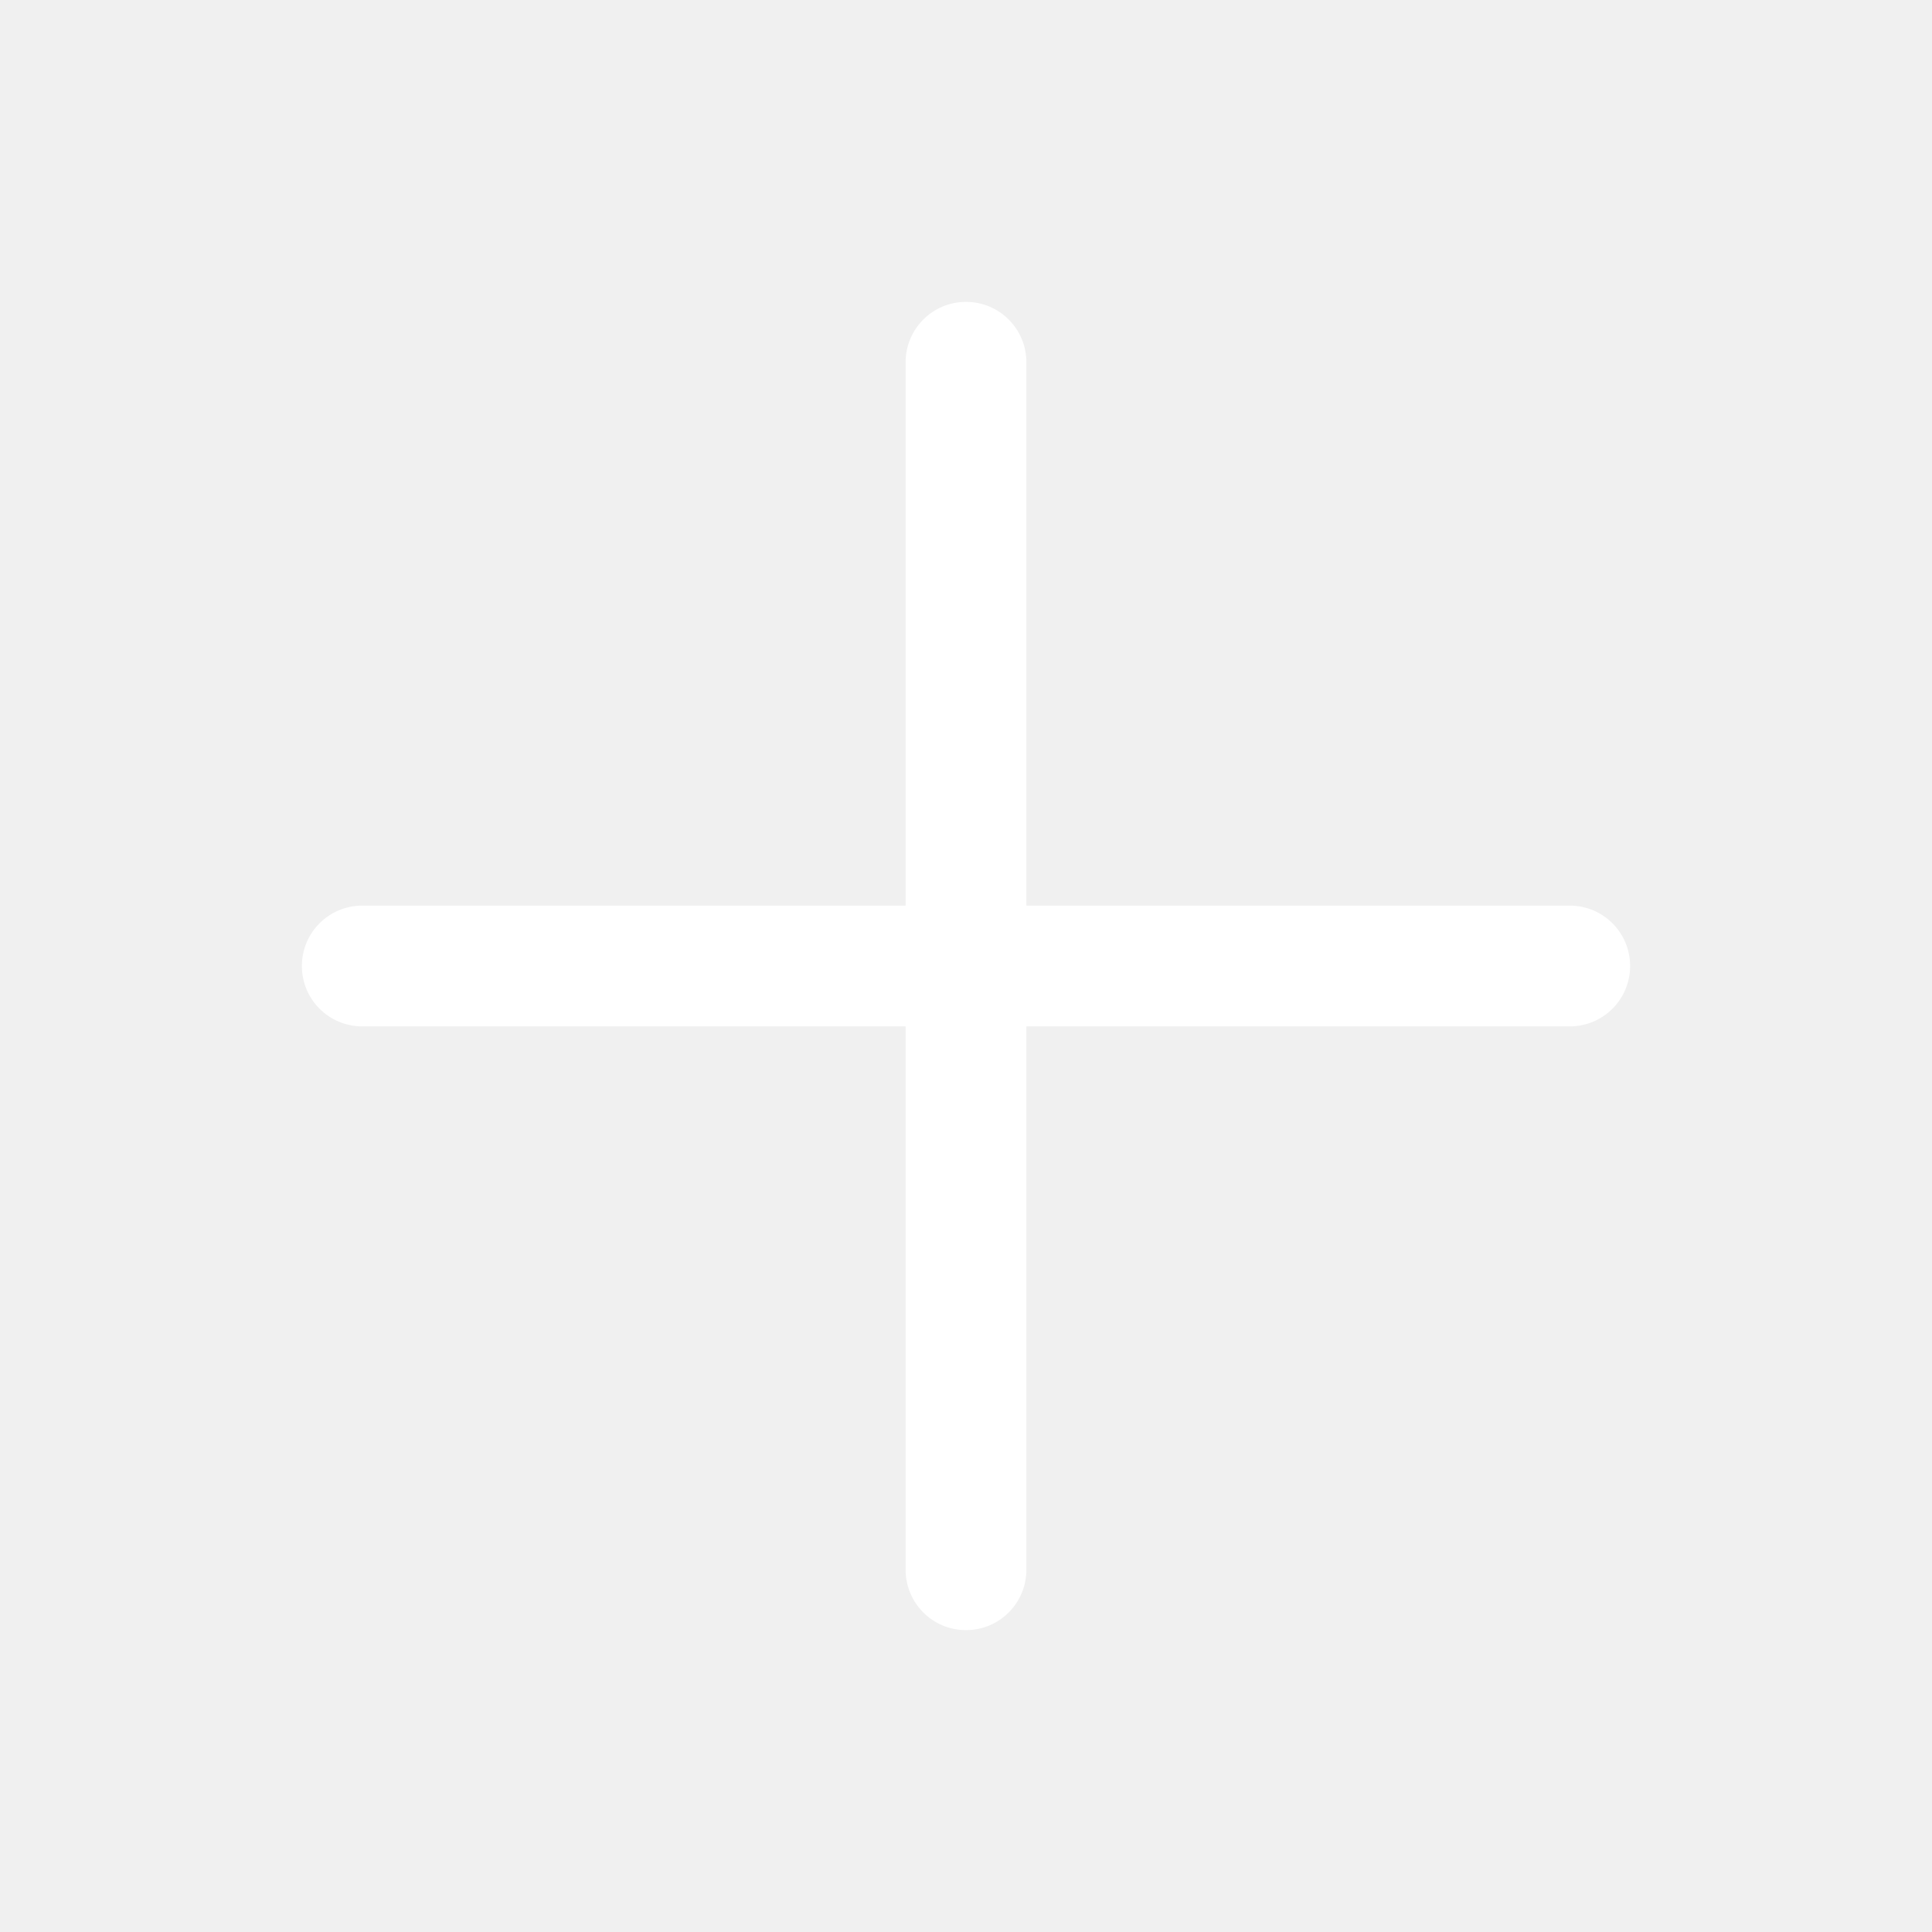
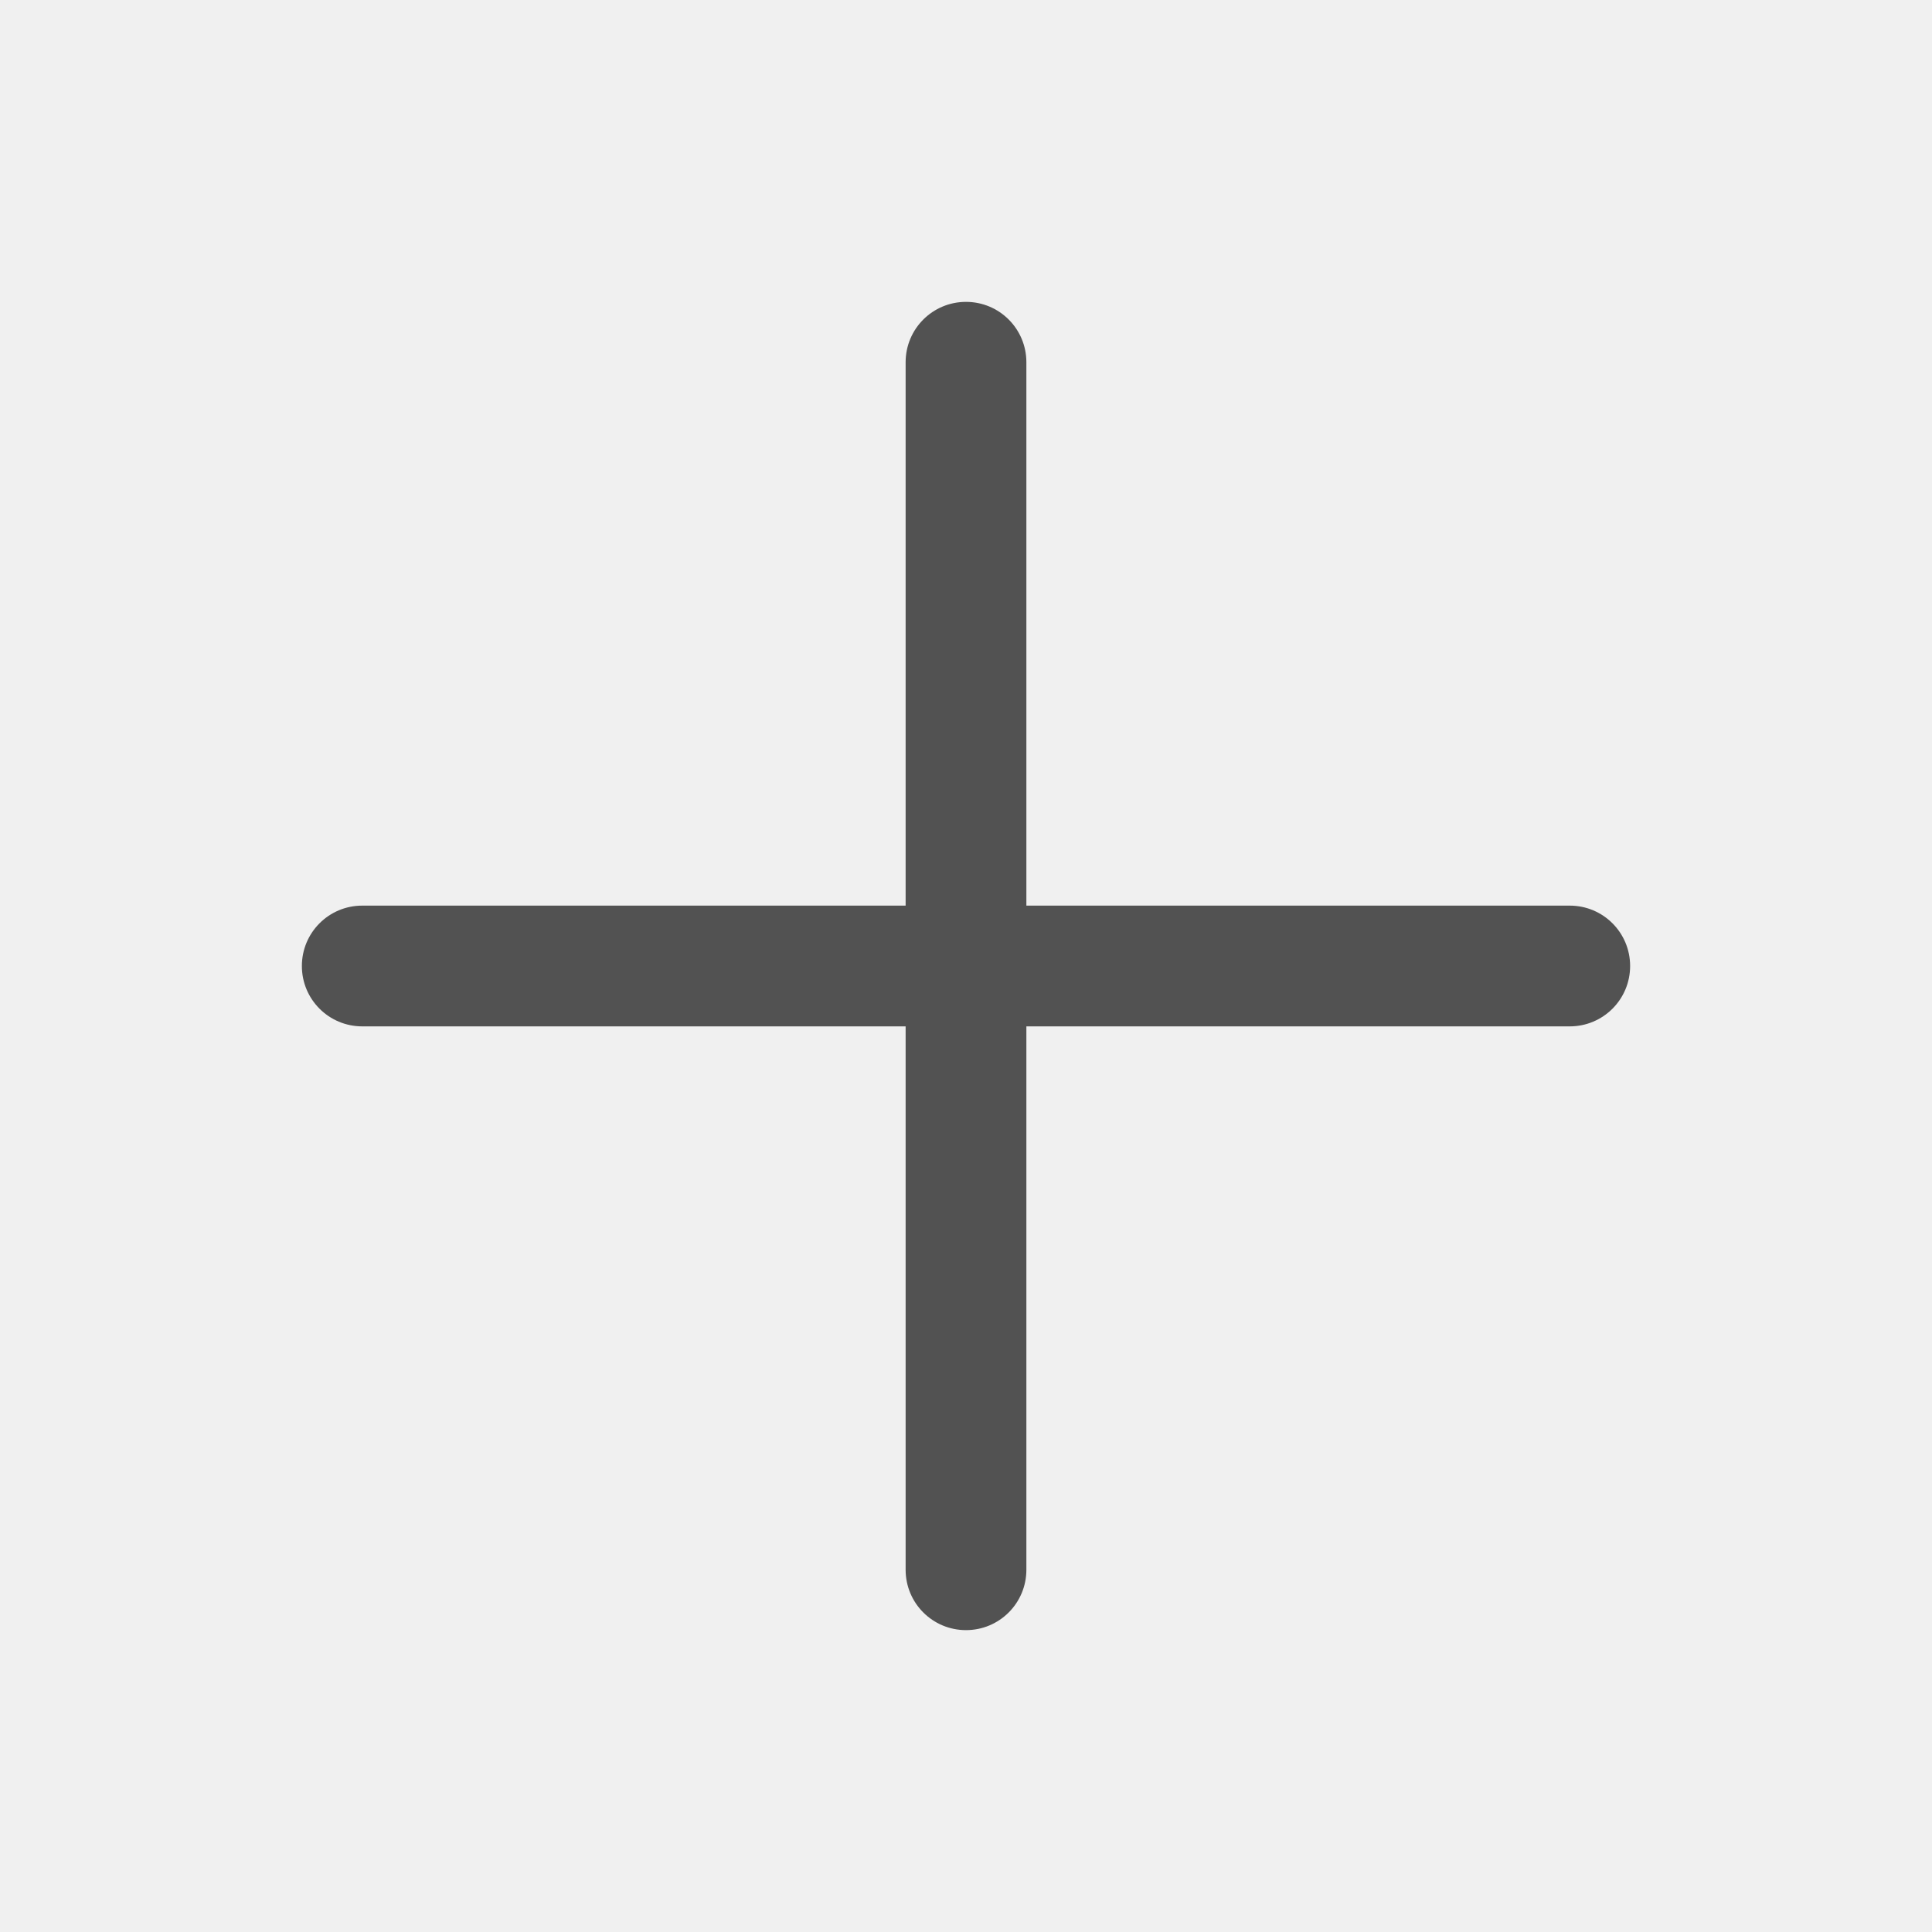
<svg xmlns="http://www.w3.org/2000/svg" t="1601036423796" class="icon" viewBox="0 0 1024 1024" version="1.1" p-id="5170" width="512" height="512">
  <defs>
    <style type="text/css" />
  </defs>
-   <path d="M544 480h288c17.7 0 32 14.3 32 32s-14.3 32-32 32H544v288c0 17.7-14.3 32-32 32s-32-14.3-32-32V544H192c-17.7 0-32-14.3-32-32s14.3-32 32-32h288V192c0-17.7 14.3-32 32-32s32 14.3 32 32v288z" p-id="5171" data-spm-anchor-id="a313x.7781069.0.i2" class="selected" fill="#ffffff" />
+   <path d="M544 480h288c17.7 0 32 14.3 32 32s-14.3 32-32 32H544v288c0 17.7-14.3 32-32 32s-32-14.3-32-32V544H192c-17.7 0-32-14.3-32-32s14.3-32 32-32h288V192c0-17.7 14.3-32 32-32s32 14.3 32 32v288z" p-id="5171" data-spm-anchor-id="a313x.7781069.0.i2" class="selected" fill="#525252" />
</svg>
